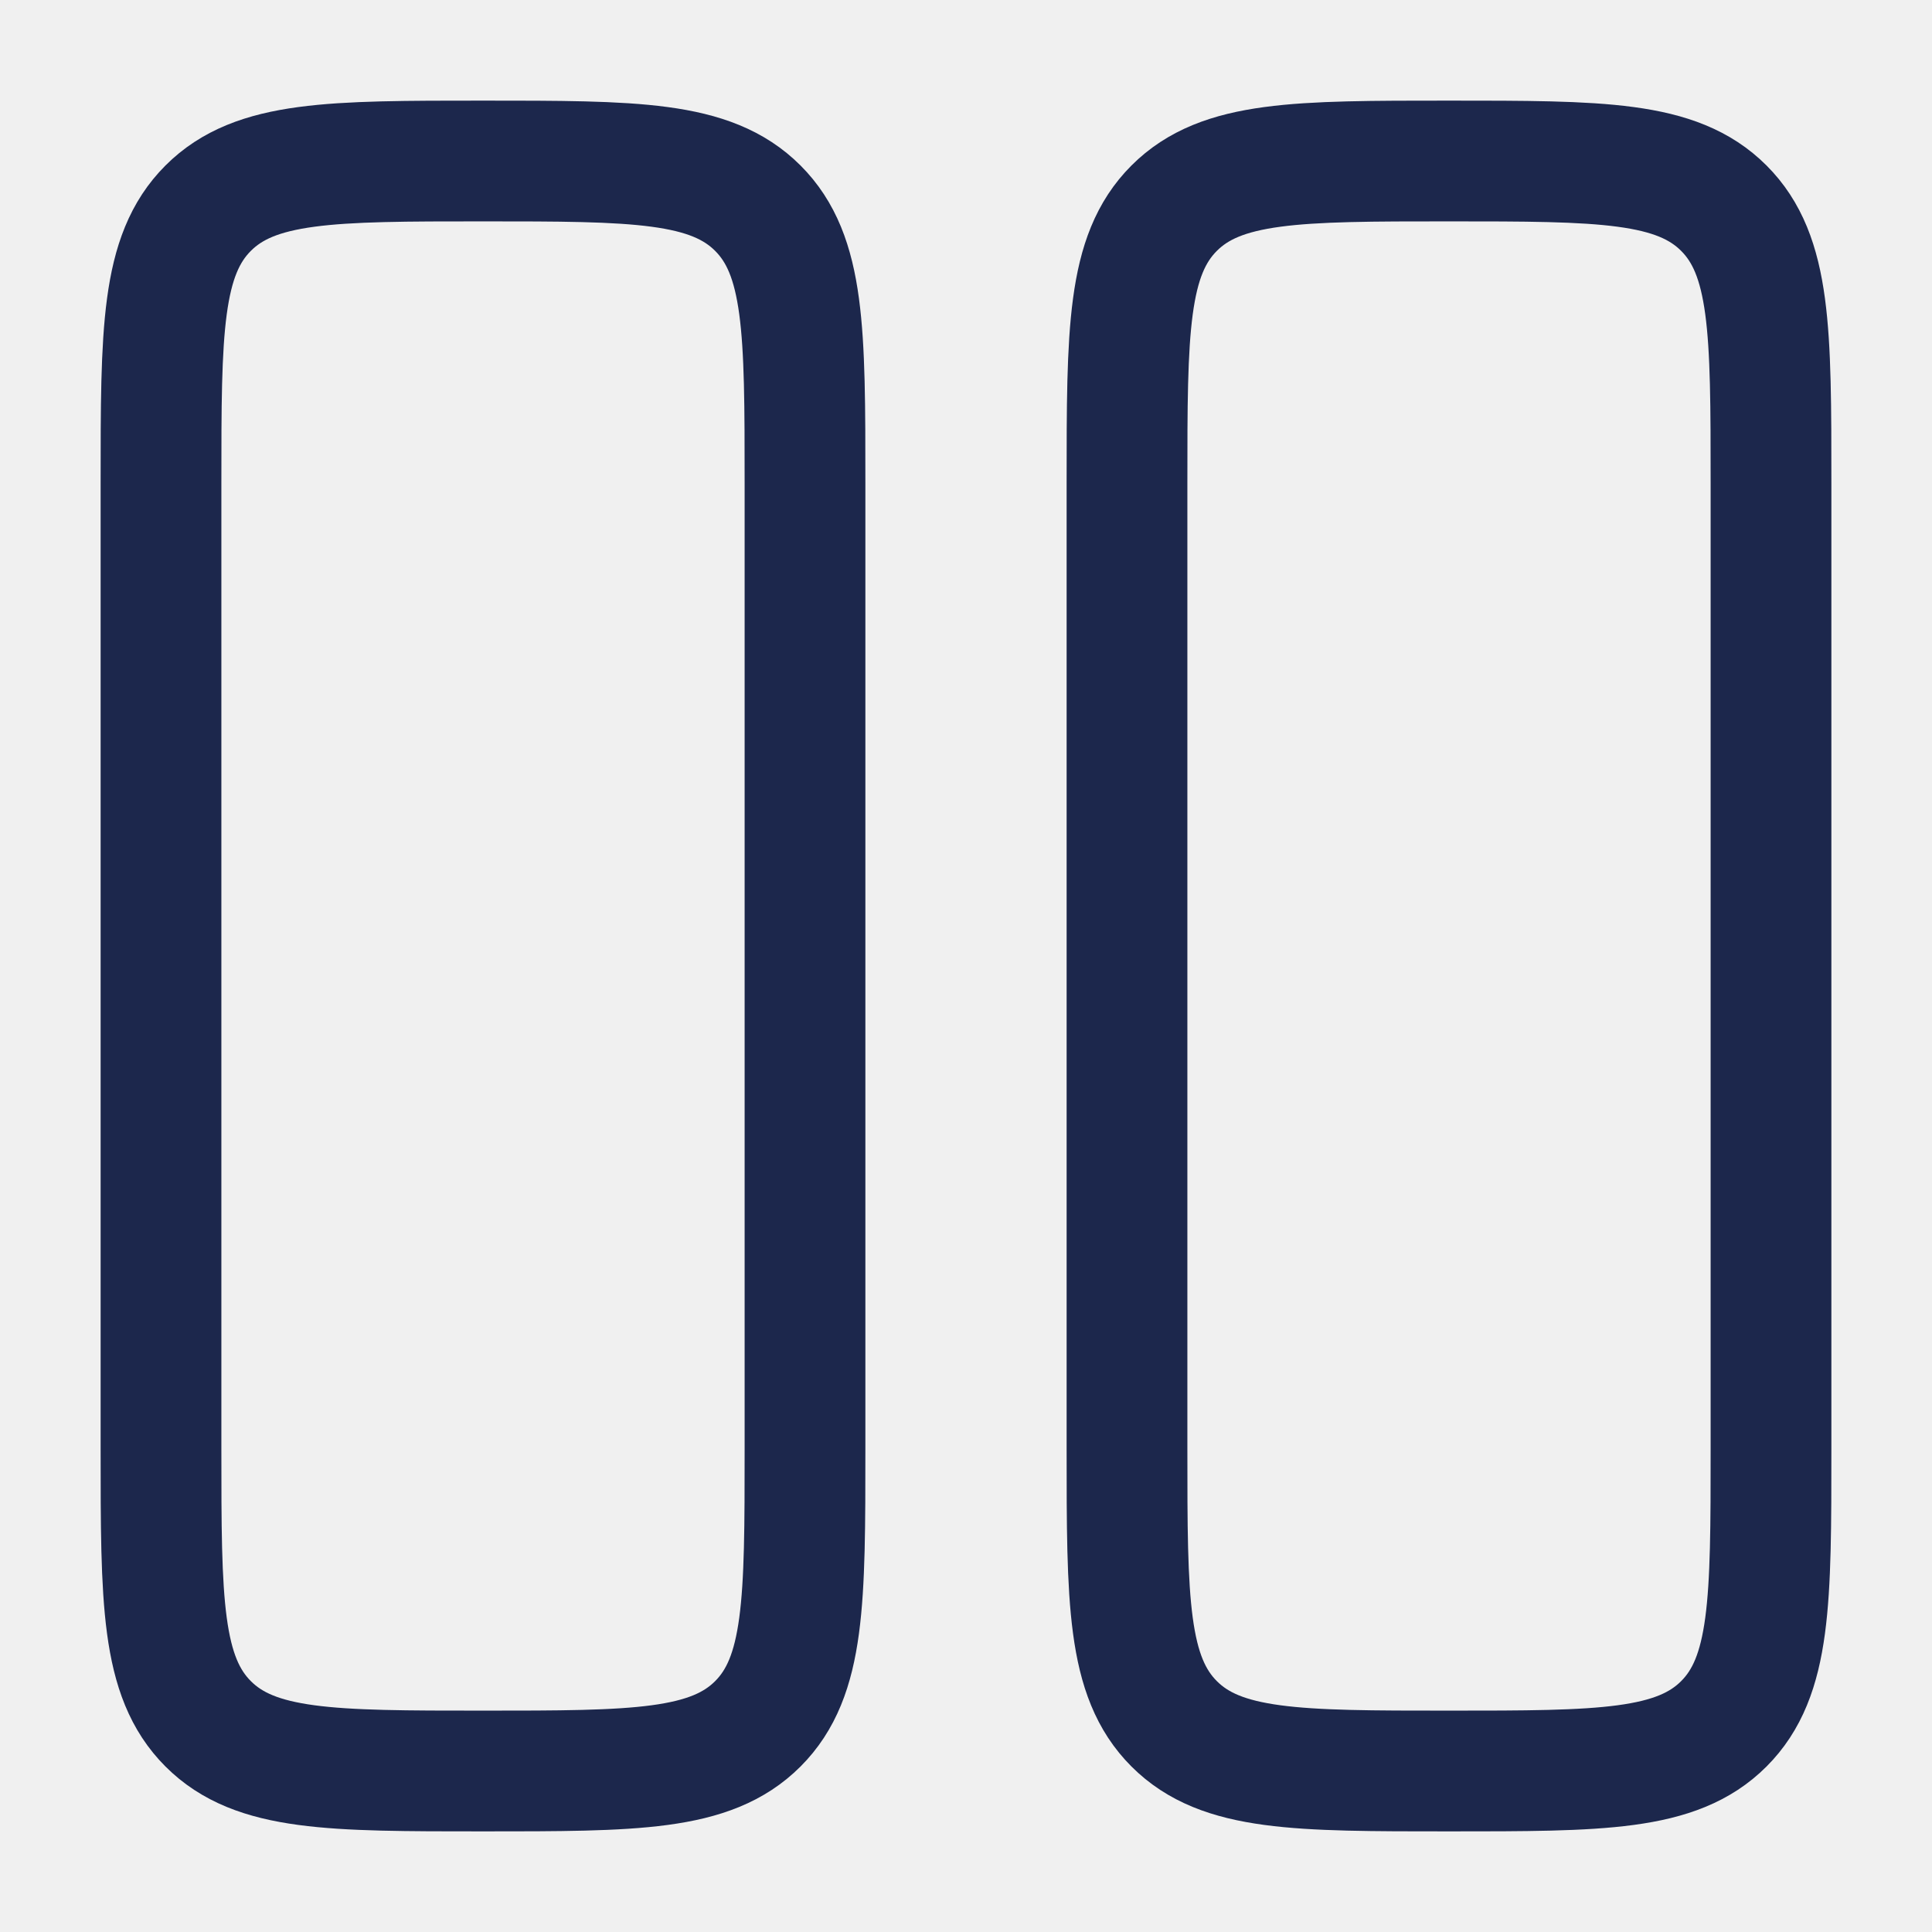
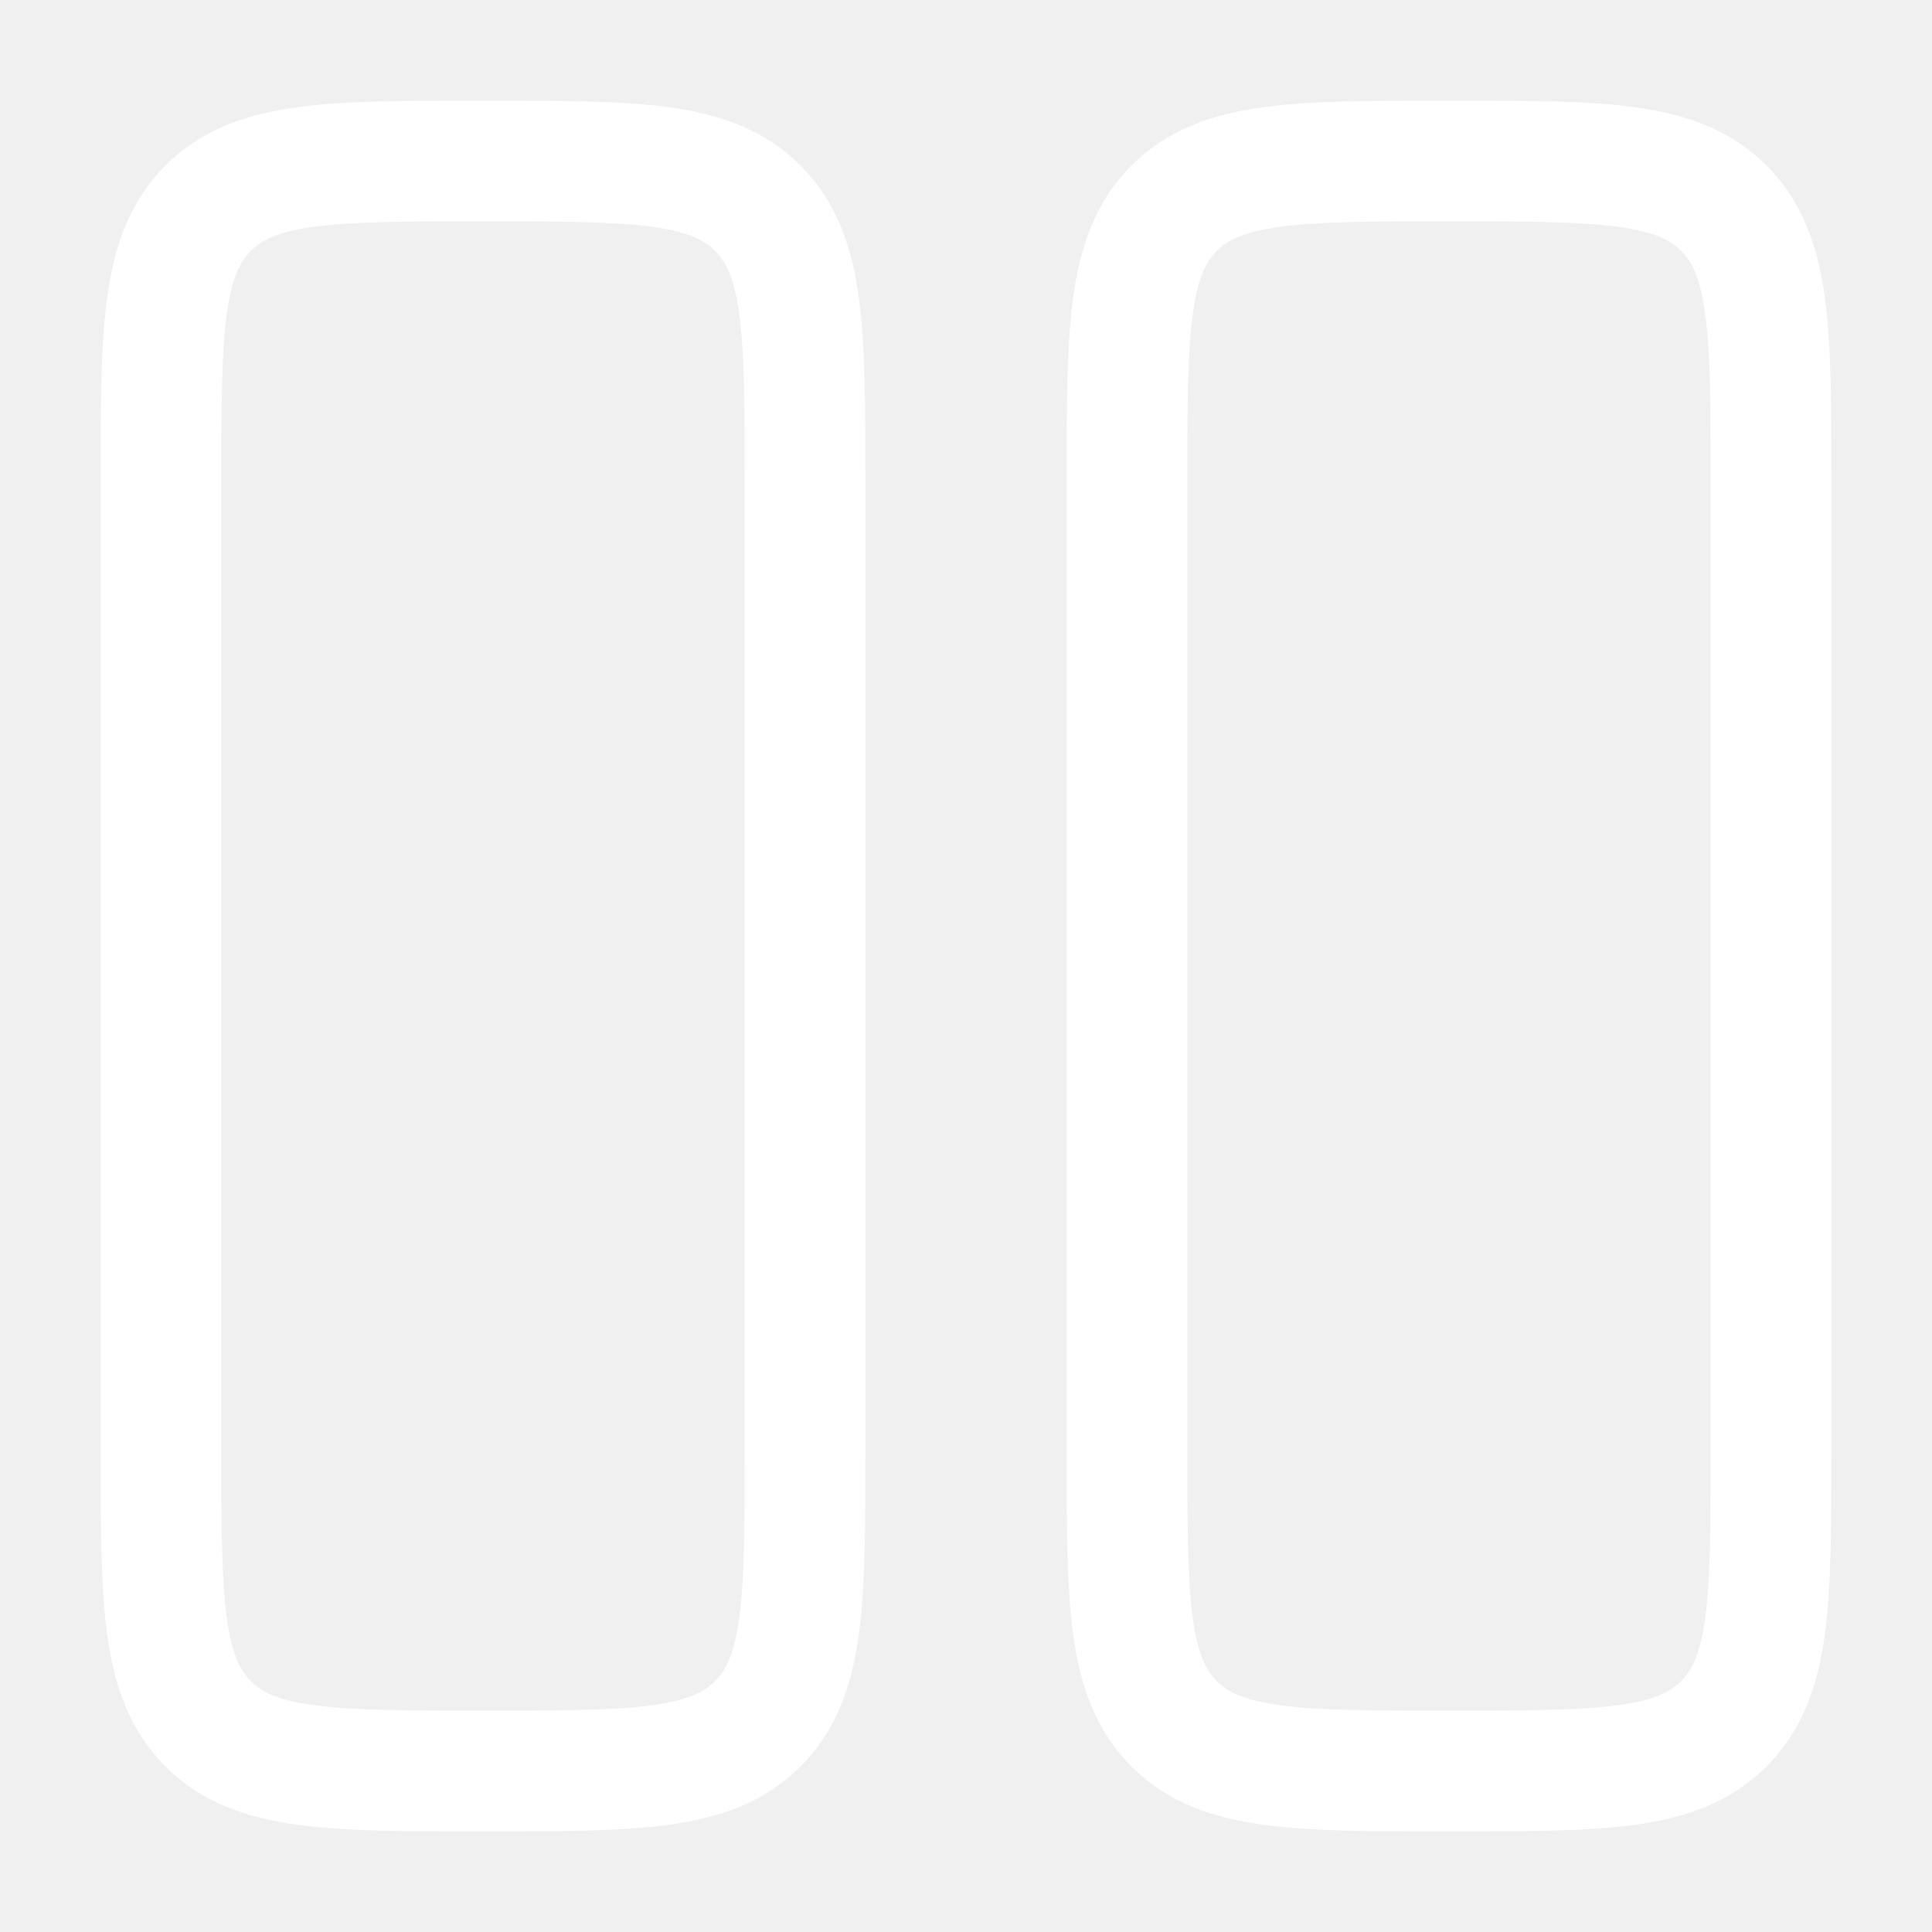
<svg xmlns="http://www.w3.org/2000/svg" width="800px" height="800px" viewBox="0 0 24 24" fill="none">
-   <path d="M2 6C2 4.114 2 3.172 2.586 2.586C3.172 2 4.114 2 6 2C7.886 2 8.828 2 9.414 2.586C10 3.172 10 4.114 10 6V18C10 19.886 10 20.828 9.414 21.414C8.828 22 7.886 22 6 22C4.114 22 3.172 22 2.586 21.414C2 20.828 2 19.886 2 18V6Z" stroke="#1C274C" stroke-width="1.5" />
-   <path d="M14 6C14 4.114 14 3.172 14.586 2.586C15.172 2 16.114 2 18 2C19.886 2 20.828 2 21.414 2.586C22 3.172 22 4.114 22 6V18C22 19.886 22 20.828 21.414 21.414C20.828 22 19.886 22 18 22C16.114 22 15.172 22 14.586 21.414C14 20.828 14 19.886 14 18V6Z" stroke="#1C274C" stroke-width="1.5" />
+   <path d="M2 6C2 4.114 2 3.172 2.586 2.586C3.172 2 4.114 2 6 2C7.886 2 8.828 2 9.414 2.586C10 3.172 10 4.114 10 6V18C10 19.886 10 20.828 9.414 21.414C8.828 22 7.886 22 6 22C4.114 22 3.172 22 2.586 21.414C2 20.828 2 19.886 2 18V6Z" stroke="#fff" stroke-width="1.5" />
+   <path d="M14 6C14 4.114 14 3.172 14.586 2.586C15.172 2 16.114 2 18 2C19.886 2 20.828 2 21.414 2.586C22 3.172 22 4.114 22 6V18C22 19.886 22 20.828 21.414 21.414C20.828 22 19.886 22 18 22C16.114 22 15.172 22 14.586 21.414C14 20.828 14 19.886 14 18V6Z" stroke="#fff" stroke-width="1.5" />
</svg>
